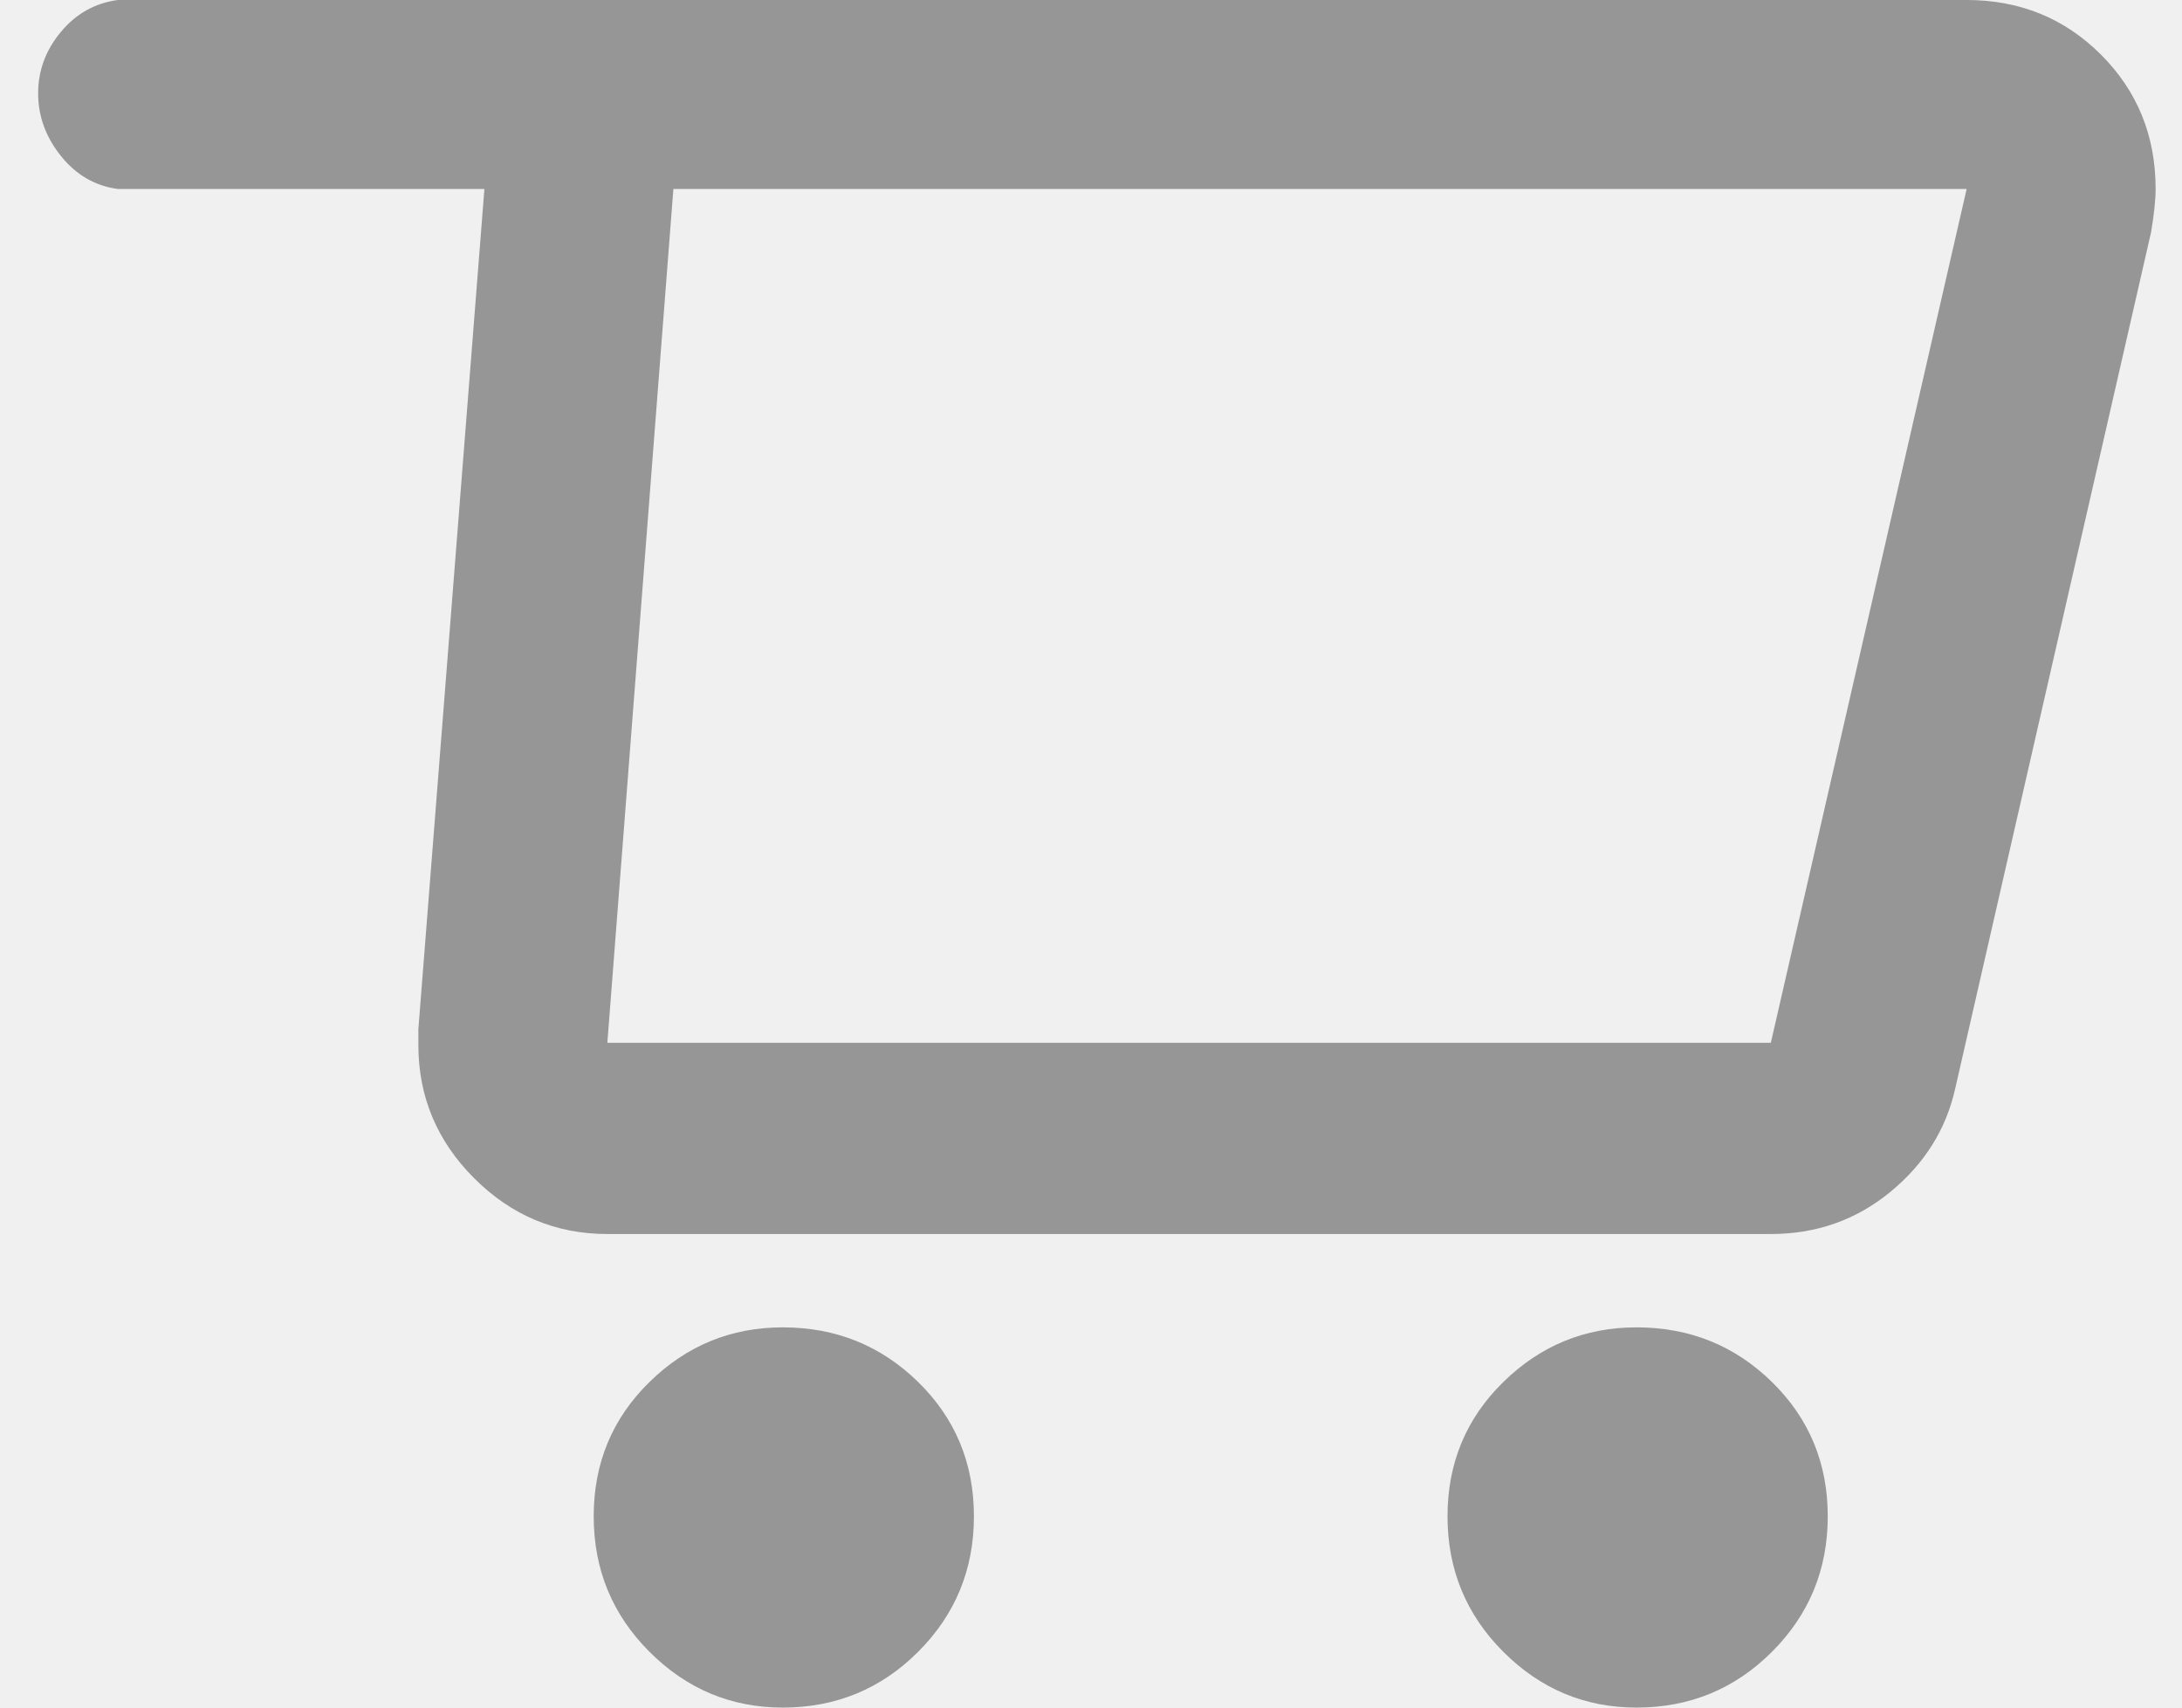
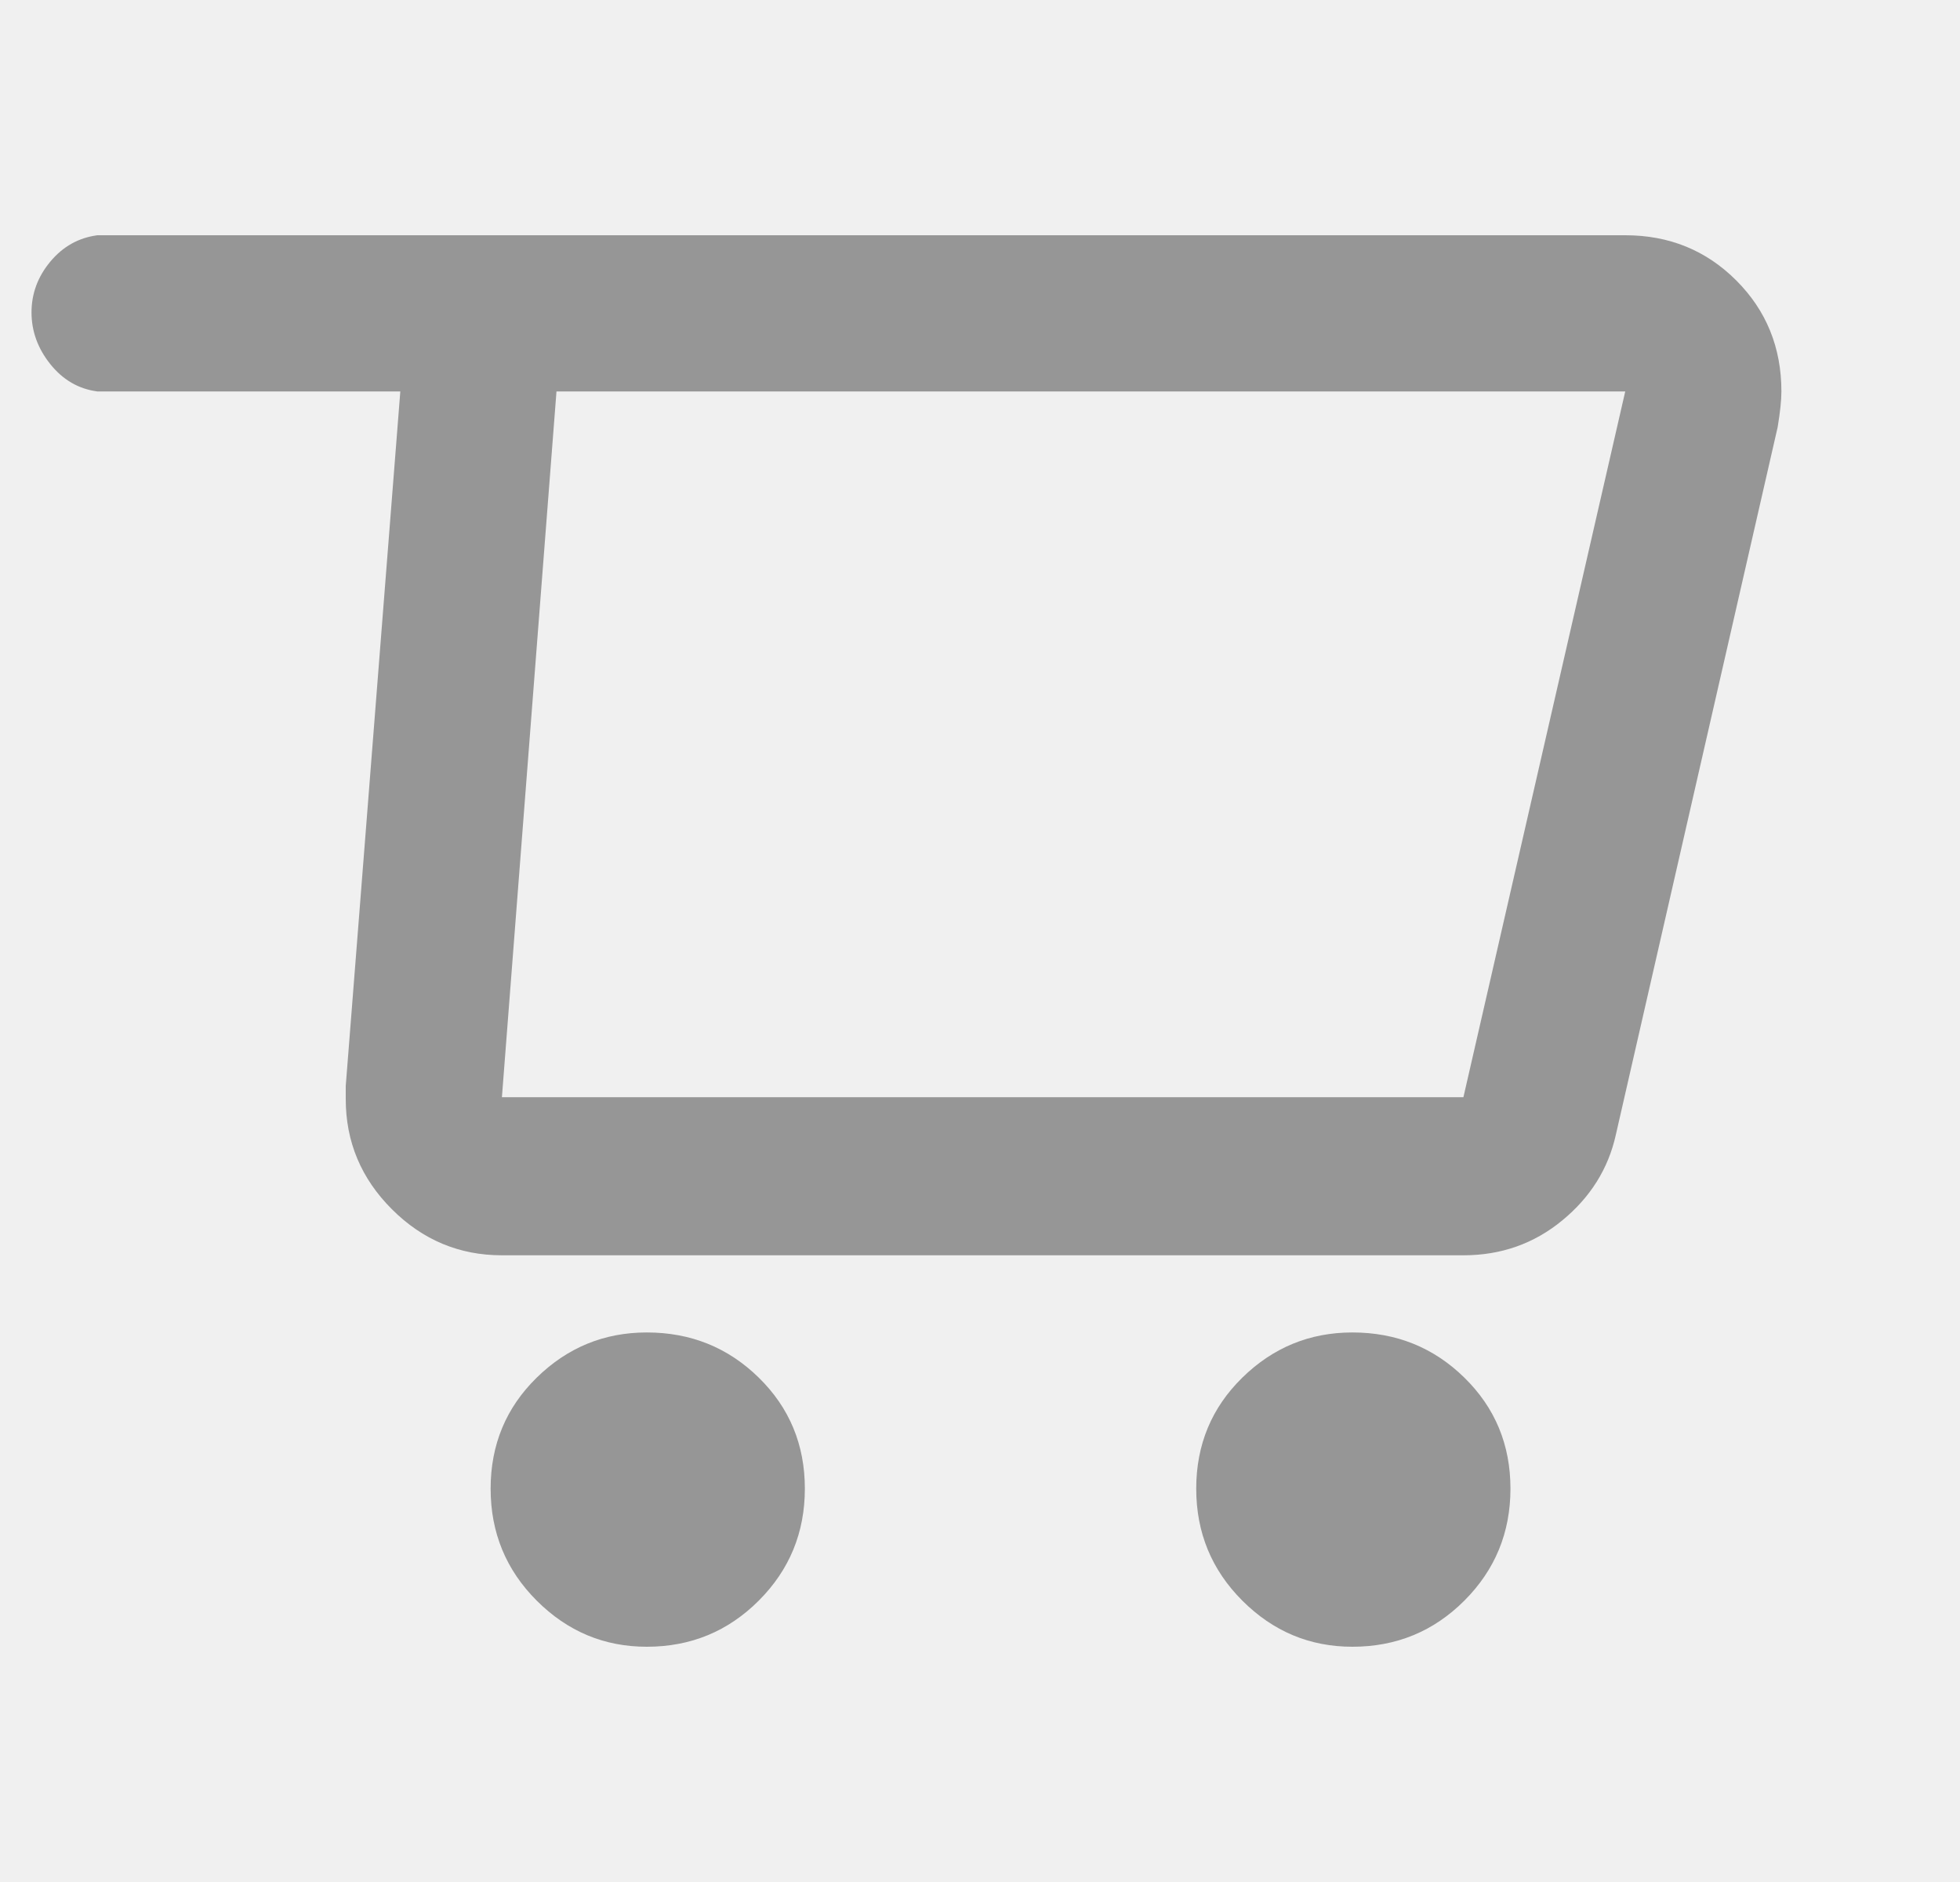
- <svg xmlns="http://www.w3.org/2000/svg" width="23" height="18" viewBox="0 0 23 18" fill="none">
-   <path d="M20.73 0H1.242C1.002 0.032 0.802 0.144 0.642 0.336C0.482 0.528 0.402 0.744 0.402 0.984C0.402 1.224 0.482 1.444 0.642 1.644C0.802 1.844 1.002 1.96 1.242 1.992H5.106L4.41 10.848V11.016C4.41 11.56 4.606 12.028 4.998 12.42C5.39 12.812 5.858 13.008 6.402 13.008H18.666C19.146 13.008 19.566 12.86 19.926 12.564C20.286 12.268 20.514 11.904 20.61 11.472L22.674 2.448C22.706 2.256 22.722 2.104 22.722 1.992C22.722 1.432 22.53 0.96 22.146 0.576C21.762 0.192 21.29 0 20.73 0ZM18.666 10.992H6.402L7.098 1.992H20.73L18.666 10.992ZM8.25 18C8.81 18 9.286 17.804 9.678 17.412C10.07 17.02 10.266 16.544 10.266 15.984C10.266 15.424 10.07 14.952 9.678 14.568C9.286 14.184 8.81 13.992 8.25 13.992C7.706 13.992 7.238 14.184 6.846 14.568C6.454 14.952 6.258 15.424 6.258 15.984C6.258 16.544 6.454 17.02 6.846 17.412C7.238 17.804 7.706 18 8.25 18ZM17.25 18C17.81 18 18.286 17.804 18.678 17.412C19.07 17.02 19.266 16.544 19.266 15.984C19.266 15.424 19.07 14.952 18.678 14.568C18.286 14.184 17.81 13.992 17.25 13.992C16.706 13.992 16.238 14.184 15.846 14.568C15.454 14.952 15.258 15.424 15.258 15.984C15.258 16.544 15.454 17.02 15.846 17.412C16.238 17.804 16.706 18 17.25 18Z" fill="#0F0F0F" fill-opacity="0.4" />
+ <svg xmlns="http://www.w3.org/2000/svg" width="25" height="24" viewBox="0 0 25 24" fill="none">
+   <g clip-path="url(#clip0_417_8902)">
+     <path d="M20.73 3H1.242C1.002 3.032 0.802 3.144 0.642 3.336C0.482 3.528 0.402 3.744 0.402 3.984C0.402 4.224 0.482 4.444 0.642 4.644C0.802 4.844 1.002 4.96 1.242 4.992H5.106L4.41 13.848V14.016C4.41 14.56 4.606 15.028 4.998 15.42C5.39 15.812 5.858 16.008 6.402 16.008H18.666C19.146 16.008 19.566 15.86 19.926 15.564C20.286 15.268 20.514 14.904 20.61 14.472L22.674 5.448C22.706 5.256 22.722 5.104 22.722 4.992C22.722 4.432 22.53 3.96 22.146 3.576C21.762 3.192 21.29 3 20.73 3ZM18.666 13.992H6.402L7.098 4.992H20.73L18.666 13.992ZM8.25 21C8.81 21 9.286 20.804 9.678 20.412C10.07 20.02 10.266 19.544 10.266 18.984C10.266 18.424 10.07 17.952 9.678 17.568C9.286 17.184 8.81 16.992 8.25 16.992C7.706 16.992 7.238 17.184 6.846 17.568C6.454 17.952 6.258 18.424 6.258 18.984C6.258 19.544 6.454 20.02 6.846 20.412C7.238 20.804 7.706 21 8.25 21ZM17.25 21C17.81 21 18.286 20.804 18.678 20.412C19.07 20.02 19.266 19.544 19.266 18.984C19.266 18.424 19.07 17.952 18.678 17.568C18.286 17.184 17.81 16.992 17.25 16.992C16.706 16.992 16.238 17.184 15.846 17.568C15.454 17.952 15.258 18.424 15.258 18.984C15.258 19.544 15.454 20.02 15.846 20.412C16.238 20.804 16.706 21 17.25 21Z" fill="#0F0F0F" fill-opacity="0.4" />
+   </g>
+   <defs>
+     <clipPath id="clip0_417_8902">
+       <rect width="24" height="24" fill="white" transform="matrix(1 0 0 -1 0.257812 24)" />
+     </clipPath>
+   </defs>
</svg>
